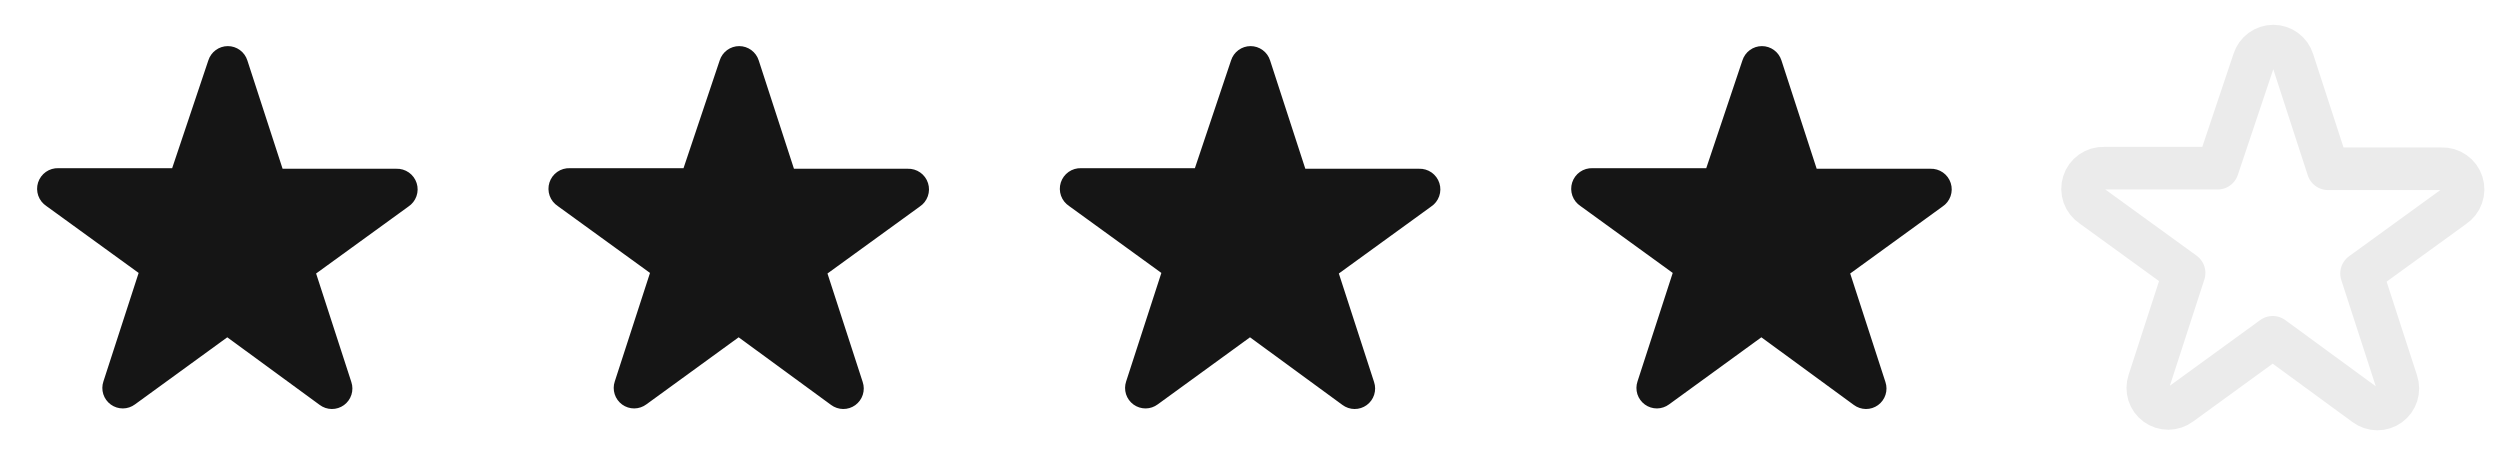
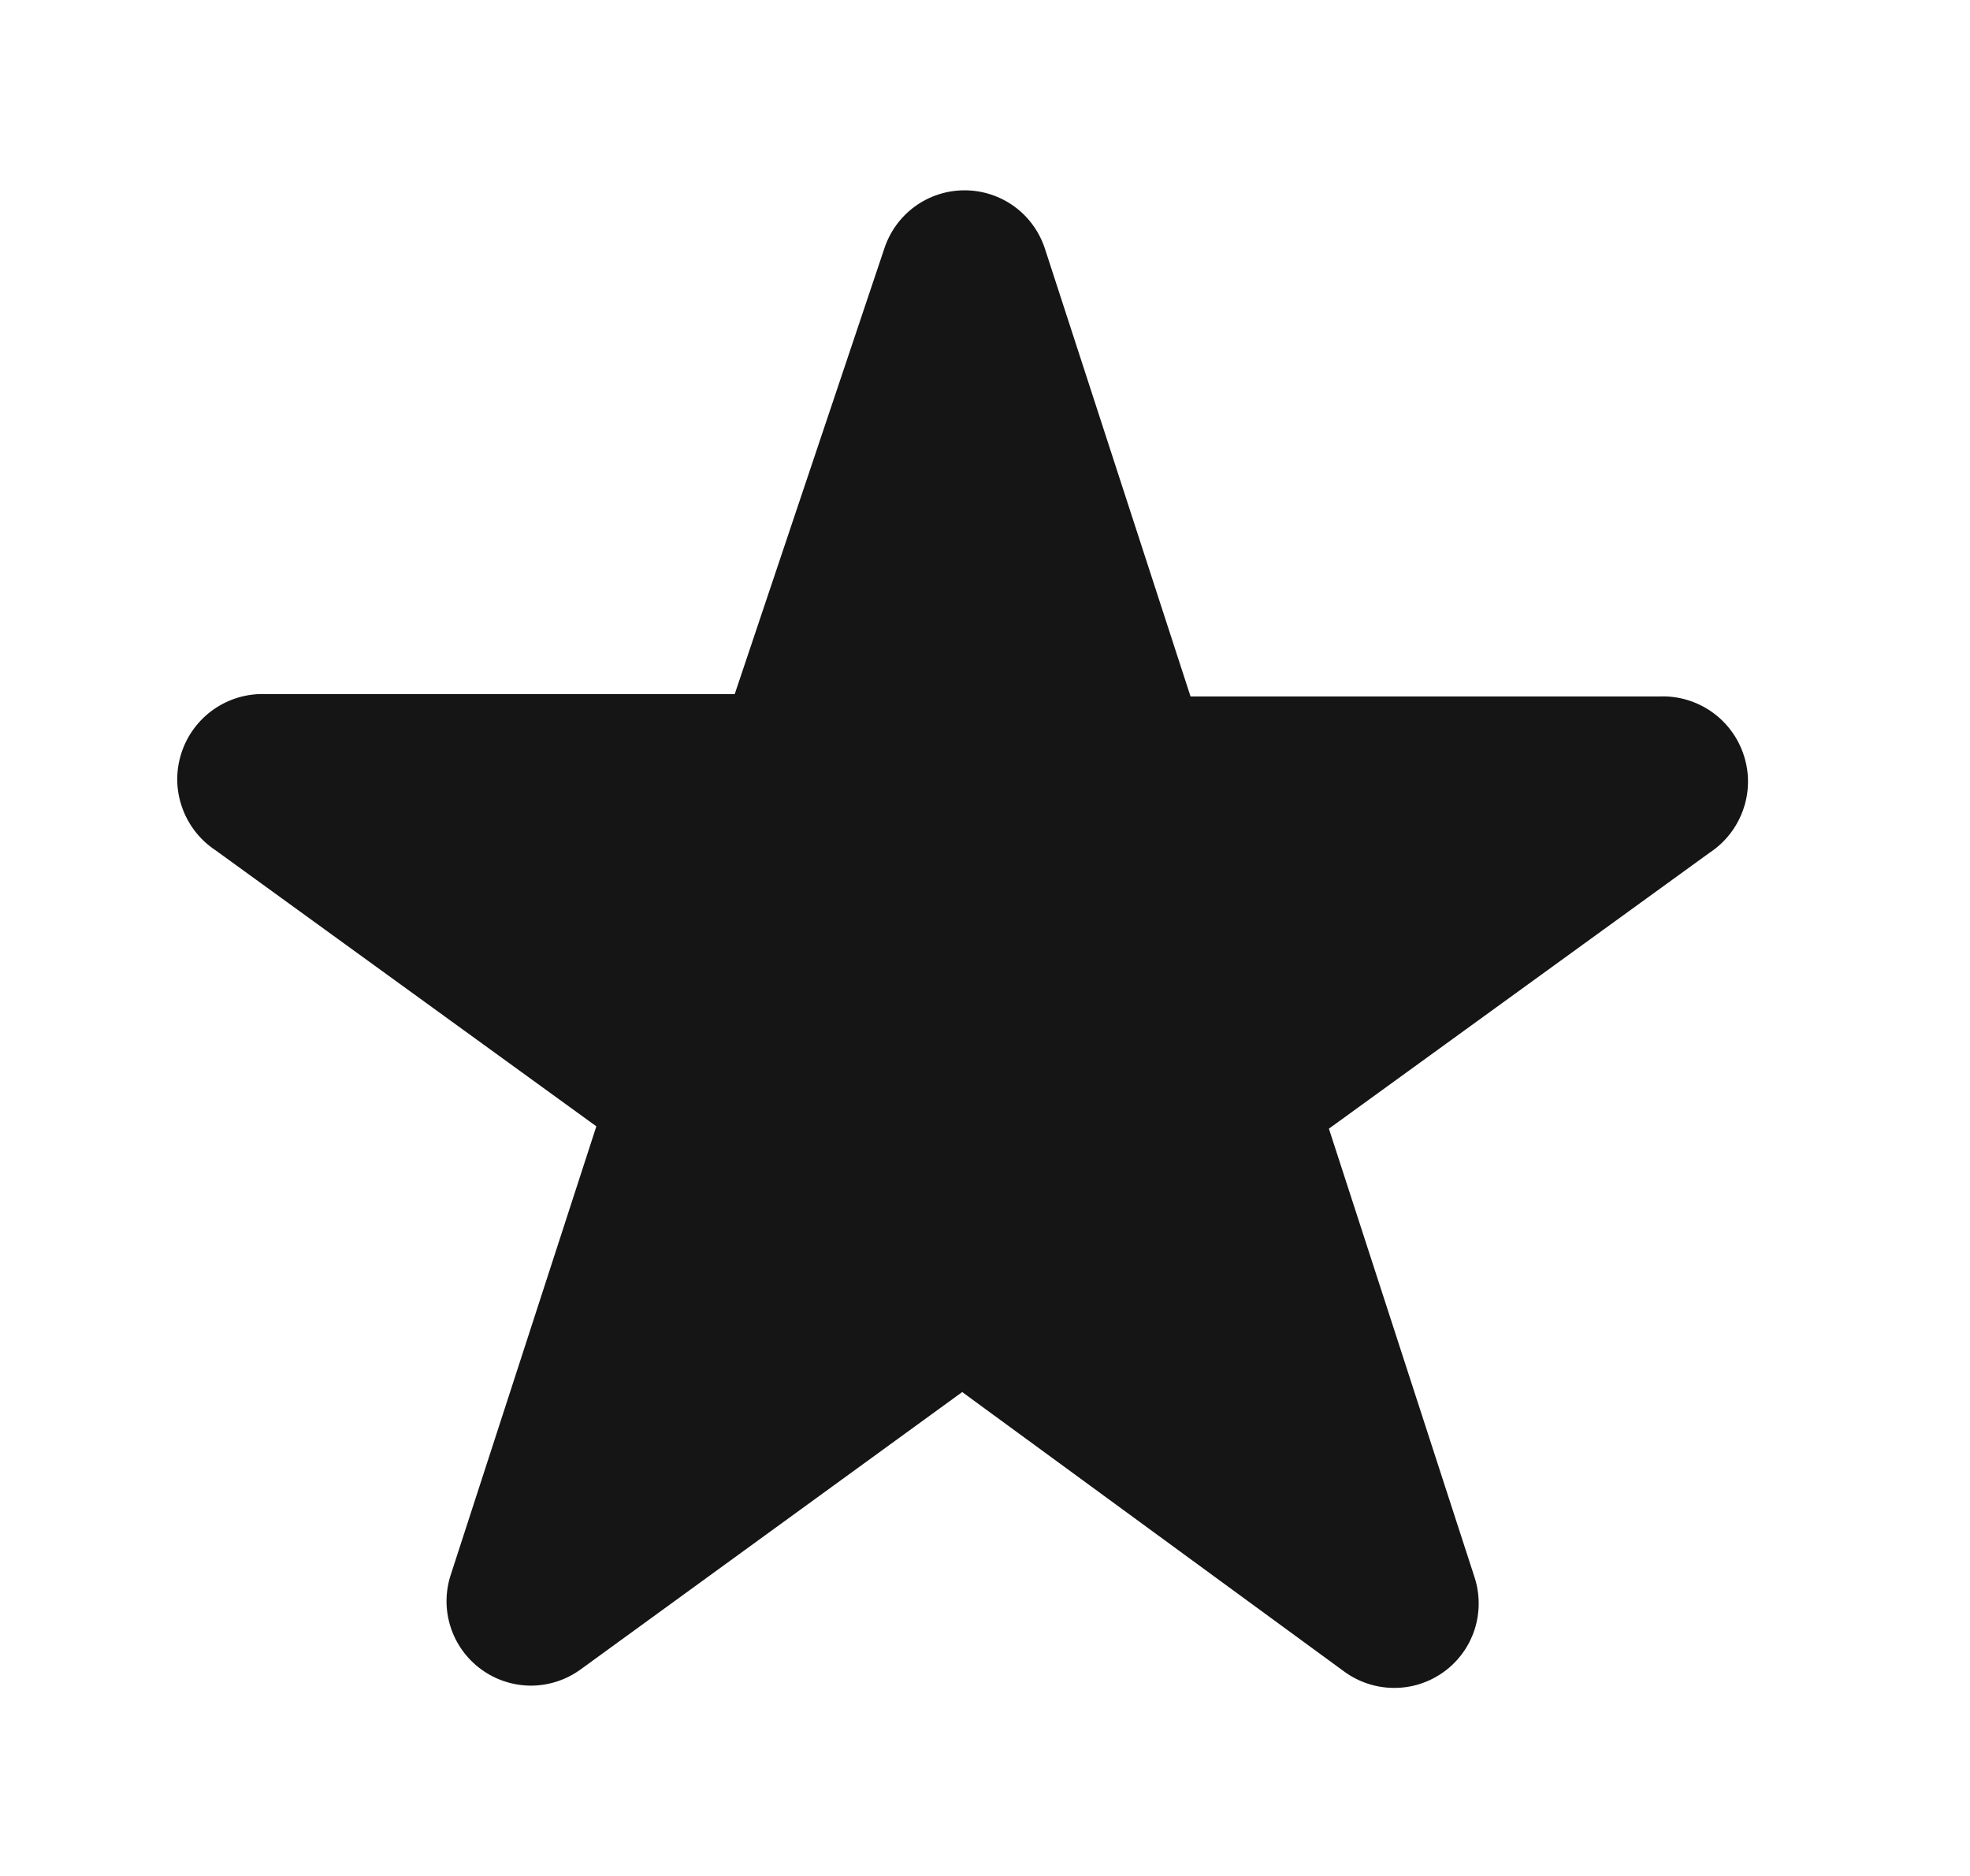
- <svg xmlns="http://www.w3.org/2000/svg" width="88" height="16" viewBox="0 0 88 16" fill="none">
-   <path fill-rule="evenodd" clip-rule="evenodd" d="M7.333 2.127C7.379 1.981 7.471 1.853 7.594 1.763C7.718 1.672 7.867 1.623 8.02 1.623C8.173 1.623 8.322 1.672 8.446 1.763C8.569 1.853 8.661 1.981 8.707 2.127L9.947 5.94H13.947C14.105 5.934 14.261 5.98 14.391 6.071C14.521 6.162 14.618 6.294 14.666 6.445C14.715 6.596 14.712 6.759 14.659 6.908C14.606 7.058 14.506 7.186 14.373 7.273L11.127 9.627L12.367 13.447C12.416 13.592 12.417 13.75 12.37 13.896C12.323 14.042 12.231 14.17 12.107 14.26C11.982 14.35 11.833 14.398 11.679 14.397C11.525 14.396 11.376 14.345 11.253 14.253L8 11.873L4.753 14.233C4.63 14.325 4.481 14.376 4.328 14.377C4.174 14.378 4.024 14.33 3.9 14.24C3.776 14.15 3.683 14.022 3.636 13.876C3.59 13.73 3.591 13.572 3.64 13.427L4.88 9.607L1.633 7.253C1.501 7.166 1.4 7.038 1.347 6.888C1.295 6.739 1.292 6.576 1.34 6.425C1.389 6.274 1.485 6.142 1.615 6.051C1.745 5.96 1.901 5.914 2.06 5.92H6.06L7.333 2.127Z" fill="#151515" />
-   <path fill-rule="evenodd" clip-rule="evenodd" d="M25.333 2.127C25.379 1.981 25.471 1.853 25.594 1.763C25.718 1.672 25.867 1.623 26.02 1.623C26.173 1.623 26.322 1.672 26.446 1.763C26.569 1.853 26.661 1.981 26.707 2.127L27.947 5.94H31.947C32.105 5.934 32.261 5.98 32.391 6.071C32.521 6.162 32.618 6.293 32.666 6.445C32.715 6.596 32.712 6.759 32.659 6.908C32.606 7.058 32.506 7.186 32.373 7.273L29.127 9.627L30.367 13.447C30.416 13.592 30.417 13.749 30.37 13.896C30.323 14.042 30.231 14.169 30.107 14.26C29.983 14.35 29.833 14.398 29.679 14.397C29.526 14.395 29.376 14.345 29.253 14.253L26 11.873L22.753 14.233C22.63 14.325 22.481 14.375 22.328 14.377C22.174 14.378 22.024 14.33 21.9 14.24C21.776 14.149 21.683 14.022 21.637 13.876C21.59 13.729 21.591 13.572 21.64 13.427L22.88 9.607L19.633 7.253C19.501 7.166 19.4 7.038 19.347 6.888C19.295 6.739 19.292 6.576 19.34 6.425C19.389 6.273 19.485 6.142 19.615 6.051C19.745 5.96 19.901 5.914 20.06 5.92H24.06L25.333 2.127Z" fill="#151515" />
-   <path fill-rule="evenodd" clip-rule="evenodd" d="M43.333 2.127C43.379 1.981 43.471 1.853 43.594 1.763C43.718 1.672 43.867 1.623 44.02 1.623C44.173 1.623 44.322 1.672 44.446 1.763C44.569 1.853 44.661 1.981 44.707 2.127L45.947 5.94H49.947C50.105 5.934 50.261 5.98 50.391 6.071C50.521 6.162 50.618 6.294 50.666 6.445C50.715 6.596 50.712 6.759 50.659 6.908C50.606 7.058 50.506 7.186 50.373 7.273L47.127 9.627L48.367 13.447C48.416 13.592 48.417 13.75 48.37 13.896C48.324 14.042 48.231 14.17 48.107 14.26C47.983 14.35 47.833 14.398 47.679 14.397C47.526 14.396 47.376 14.345 47.253 14.253L44 11.873L40.753 14.233C40.63 14.325 40.481 14.376 40.328 14.377C40.174 14.378 40.024 14.33 39.9 14.24C39.776 14.15 39.683 14.022 39.636 13.876C39.59 13.73 39.591 13.572 39.64 13.427L40.88 9.607L37.633 7.253C37.501 7.166 37.4 7.038 37.347 6.888C37.295 6.739 37.292 6.576 37.34 6.425C37.389 6.274 37.485 6.142 37.615 6.051C37.745 5.96 37.901 5.914 38.06 5.92H42.06L43.333 2.127Z" fill="#151515" />
-   <path fill-rule="evenodd" clip-rule="evenodd" d="M61.333 2.127C61.379 1.981 61.471 1.853 61.594 1.763C61.718 1.672 61.867 1.623 62.02 1.623C62.173 1.623 62.322 1.672 62.446 1.763C62.569 1.853 62.661 1.981 62.707 2.127L63.947 5.94H67.947C68.105 5.934 68.261 5.98 68.391 6.071C68.521 6.162 68.618 6.293 68.666 6.445C68.715 6.596 68.712 6.759 68.659 6.908C68.606 7.058 68.506 7.186 68.373 7.273L65.127 9.627L66.367 13.447C66.416 13.592 66.417 13.749 66.37 13.896C66.323 14.042 66.231 14.169 66.107 14.26C65.983 14.35 65.833 14.398 65.679 14.397C65.525 14.395 65.376 14.345 65.253 14.253L62 11.873L58.753 14.233C58.63 14.325 58.481 14.375 58.328 14.377C58.174 14.378 58.024 14.33 57.9 14.24C57.776 14.149 57.683 14.022 57.636 13.876C57.59 13.729 57.591 13.572 57.64 13.427L58.88 9.607L55.633 7.253C55.501 7.166 55.4 7.038 55.347 6.888C55.295 6.739 55.292 6.576 55.34 6.425C55.389 6.273 55.485 6.142 55.615 6.051C55.745 5.96 55.901 5.914 56.06 5.92H60.06L61.333 2.127Z" fill="#151515" />
-   <path fill-rule="evenodd" clip-rule="evenodd" d="M79.333 2.127C79.379 1.981 79.471 1.853 79.594 1.763C79.718 1.672 79.867 1.623 80.02 1.623C80.173 1.623 80.322 1.672 80.446 1.763C80.569 1.853 80.661 1.981 80.707 2.127L81.947 5.94H85.947C86.105 5.934 86.261 5.98 86.391 6.071C86.521 6.162 86.618 6.293 86.666 6.445C86.715 6.596 86.712 6.759 86.659 6.908C86.606 7.058 86.506 7.186 86.373 7.273L83.127 9.627L84.367 13.447C84.416 13.592 84.417 13.749 84.37 13.896C84.323 14.042 84.231 14.169 84.107 14.26C83.983 14.35 83.833 14.398 83.679 14.397C83.525 14.395 83.376 14.345 83.253 14.253L80 11.873L76.753 14.233C76.63 14.325 76.481 14.375 76.328 14.377C76.174 14.378 76.024 14.33 75.9 14.24C75.775 14.149 75.683 14.022 75.636 13.876C75.59 13.729 75.591 13.572 75.64 13.427L76.88 9.607L73.633 7.253C73.501 7.166 73.4 7.038 73.347 6.888C73.295 6.739 73.292 6.576 73.341 6.425C73.389 6.273 73.485 6.142 73.615 6.051C73.745 5.96 73.901 5.914 74.06 5.92H78.06L79.333 2.127Z" stroke="#EBEBEB" stroke-width="1.5" stroke-linecap="round" stroke-linejoin="round" />
+ <svg xmlns="http://www.w3.org/2000/svg" width="21" height="20" viewBox="0 0 21 20" fill="none">
+   <path fill-rule="evenodd" clip-rule="evenodd" d="M9.424 2.658C9.482 2.476 9.596 2.316 9.75 2.203C9.904 2.09 10.091 2.029 10.282 2.029C10.474 2.029 10.66 2.09 10.815 2.203C10.969 2.316 11.083 2.476 11.141 2.658L12.691 7.425H17.691C17.889 7.417 18.084 7.475 18.247 7.589C18.409 7.703 18.53 7.867 18.59 8.056C18.651 8.245 18.648 8.448 18.581 8.635C18.515 8.822 18.39 8.982 18.224 9.091L14.166 12.033L15.716 16.808C15.777 16.99 15.778 17.187 15.72 17.37C15.662 17.552 15.546 17.712 15.391 17.824C15.235 17.937 15.048 17.997 14.856 17.995C14.664 17.994 14.478 17.931 14.324 17.817L10.257 14.841L6.199 17.791C6.045 17.906 5.859 17.969 5.667 17.971C5.475 17.972 5.288 17.912 5.132 17.799C4.977 17.687 4.861 17.527 4.803 17.345C4.744 17.162 4.746 16.965 4.807 16.783L6.357 12.008L2.299 9.066C2.133 8.957 2.008 8.797 1.942 8.61C1.875 8.423 1.872 8.22 1.933 8.031C1.993 7.842 2.114 7.678 2.276 7.564C2.439 7.45 2.634 7.392 2.832 7.4H7.832L9.424 2.658Z" fill="#151515" />
</svg>
